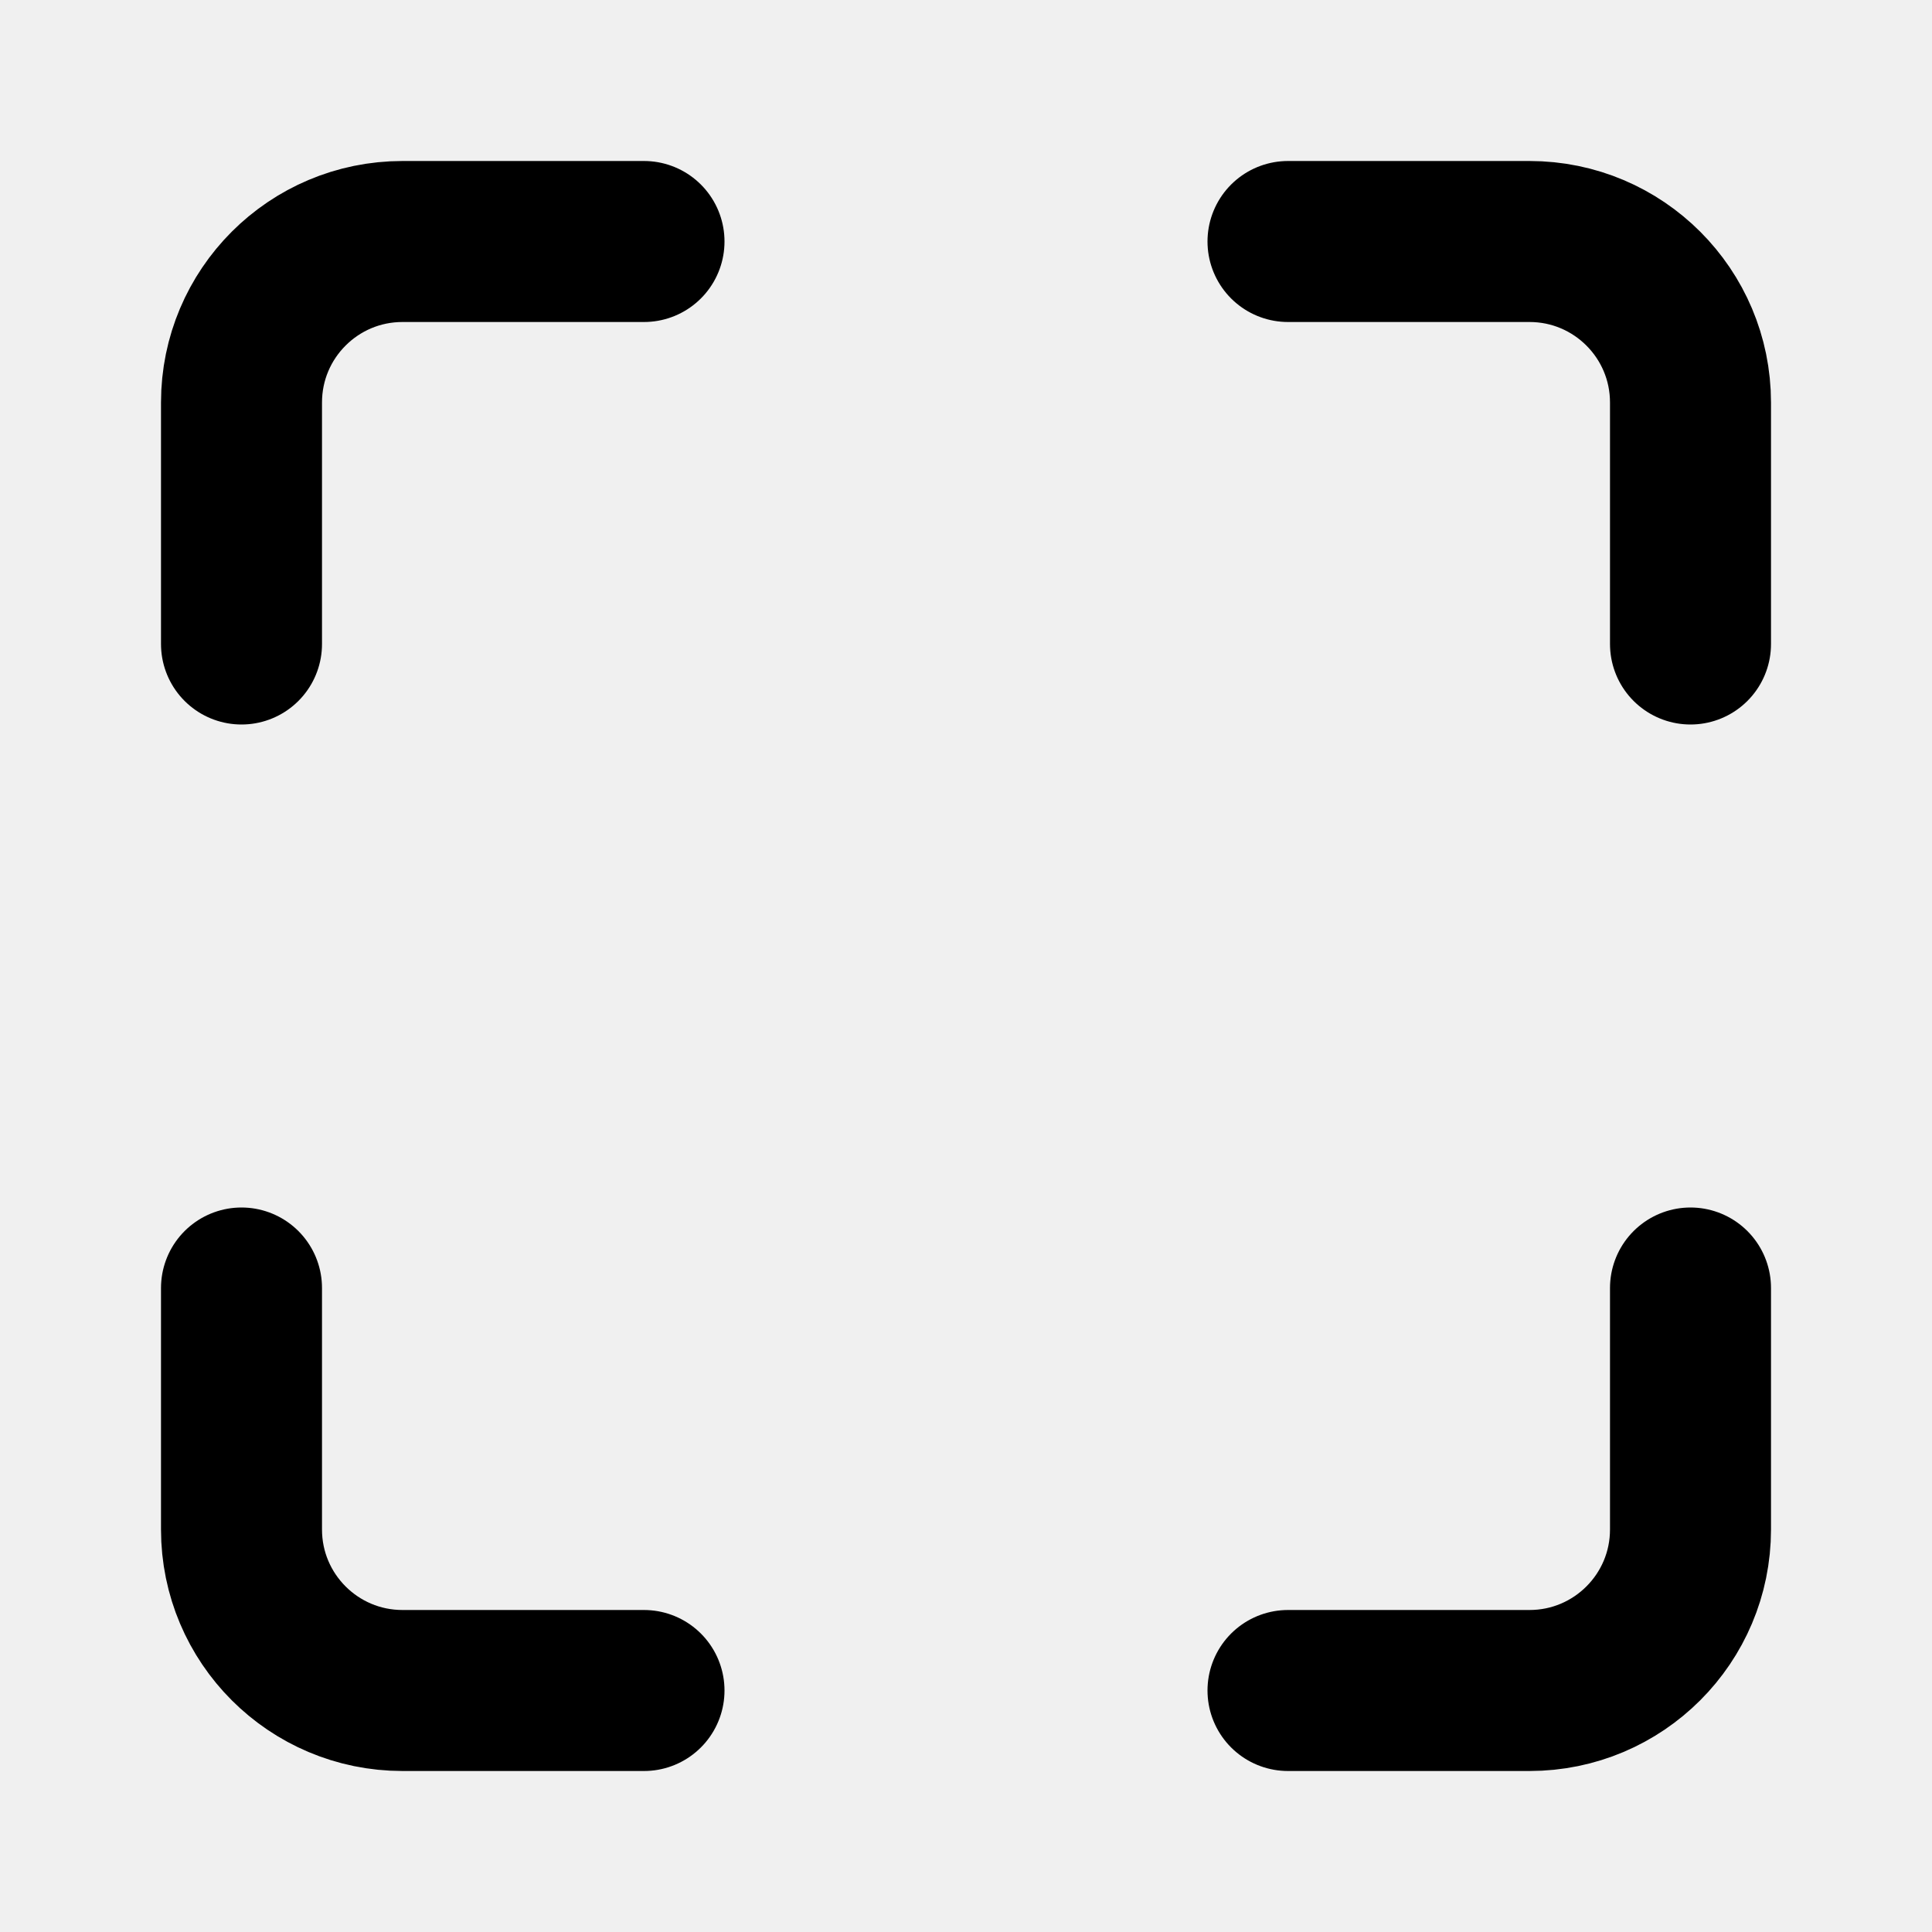
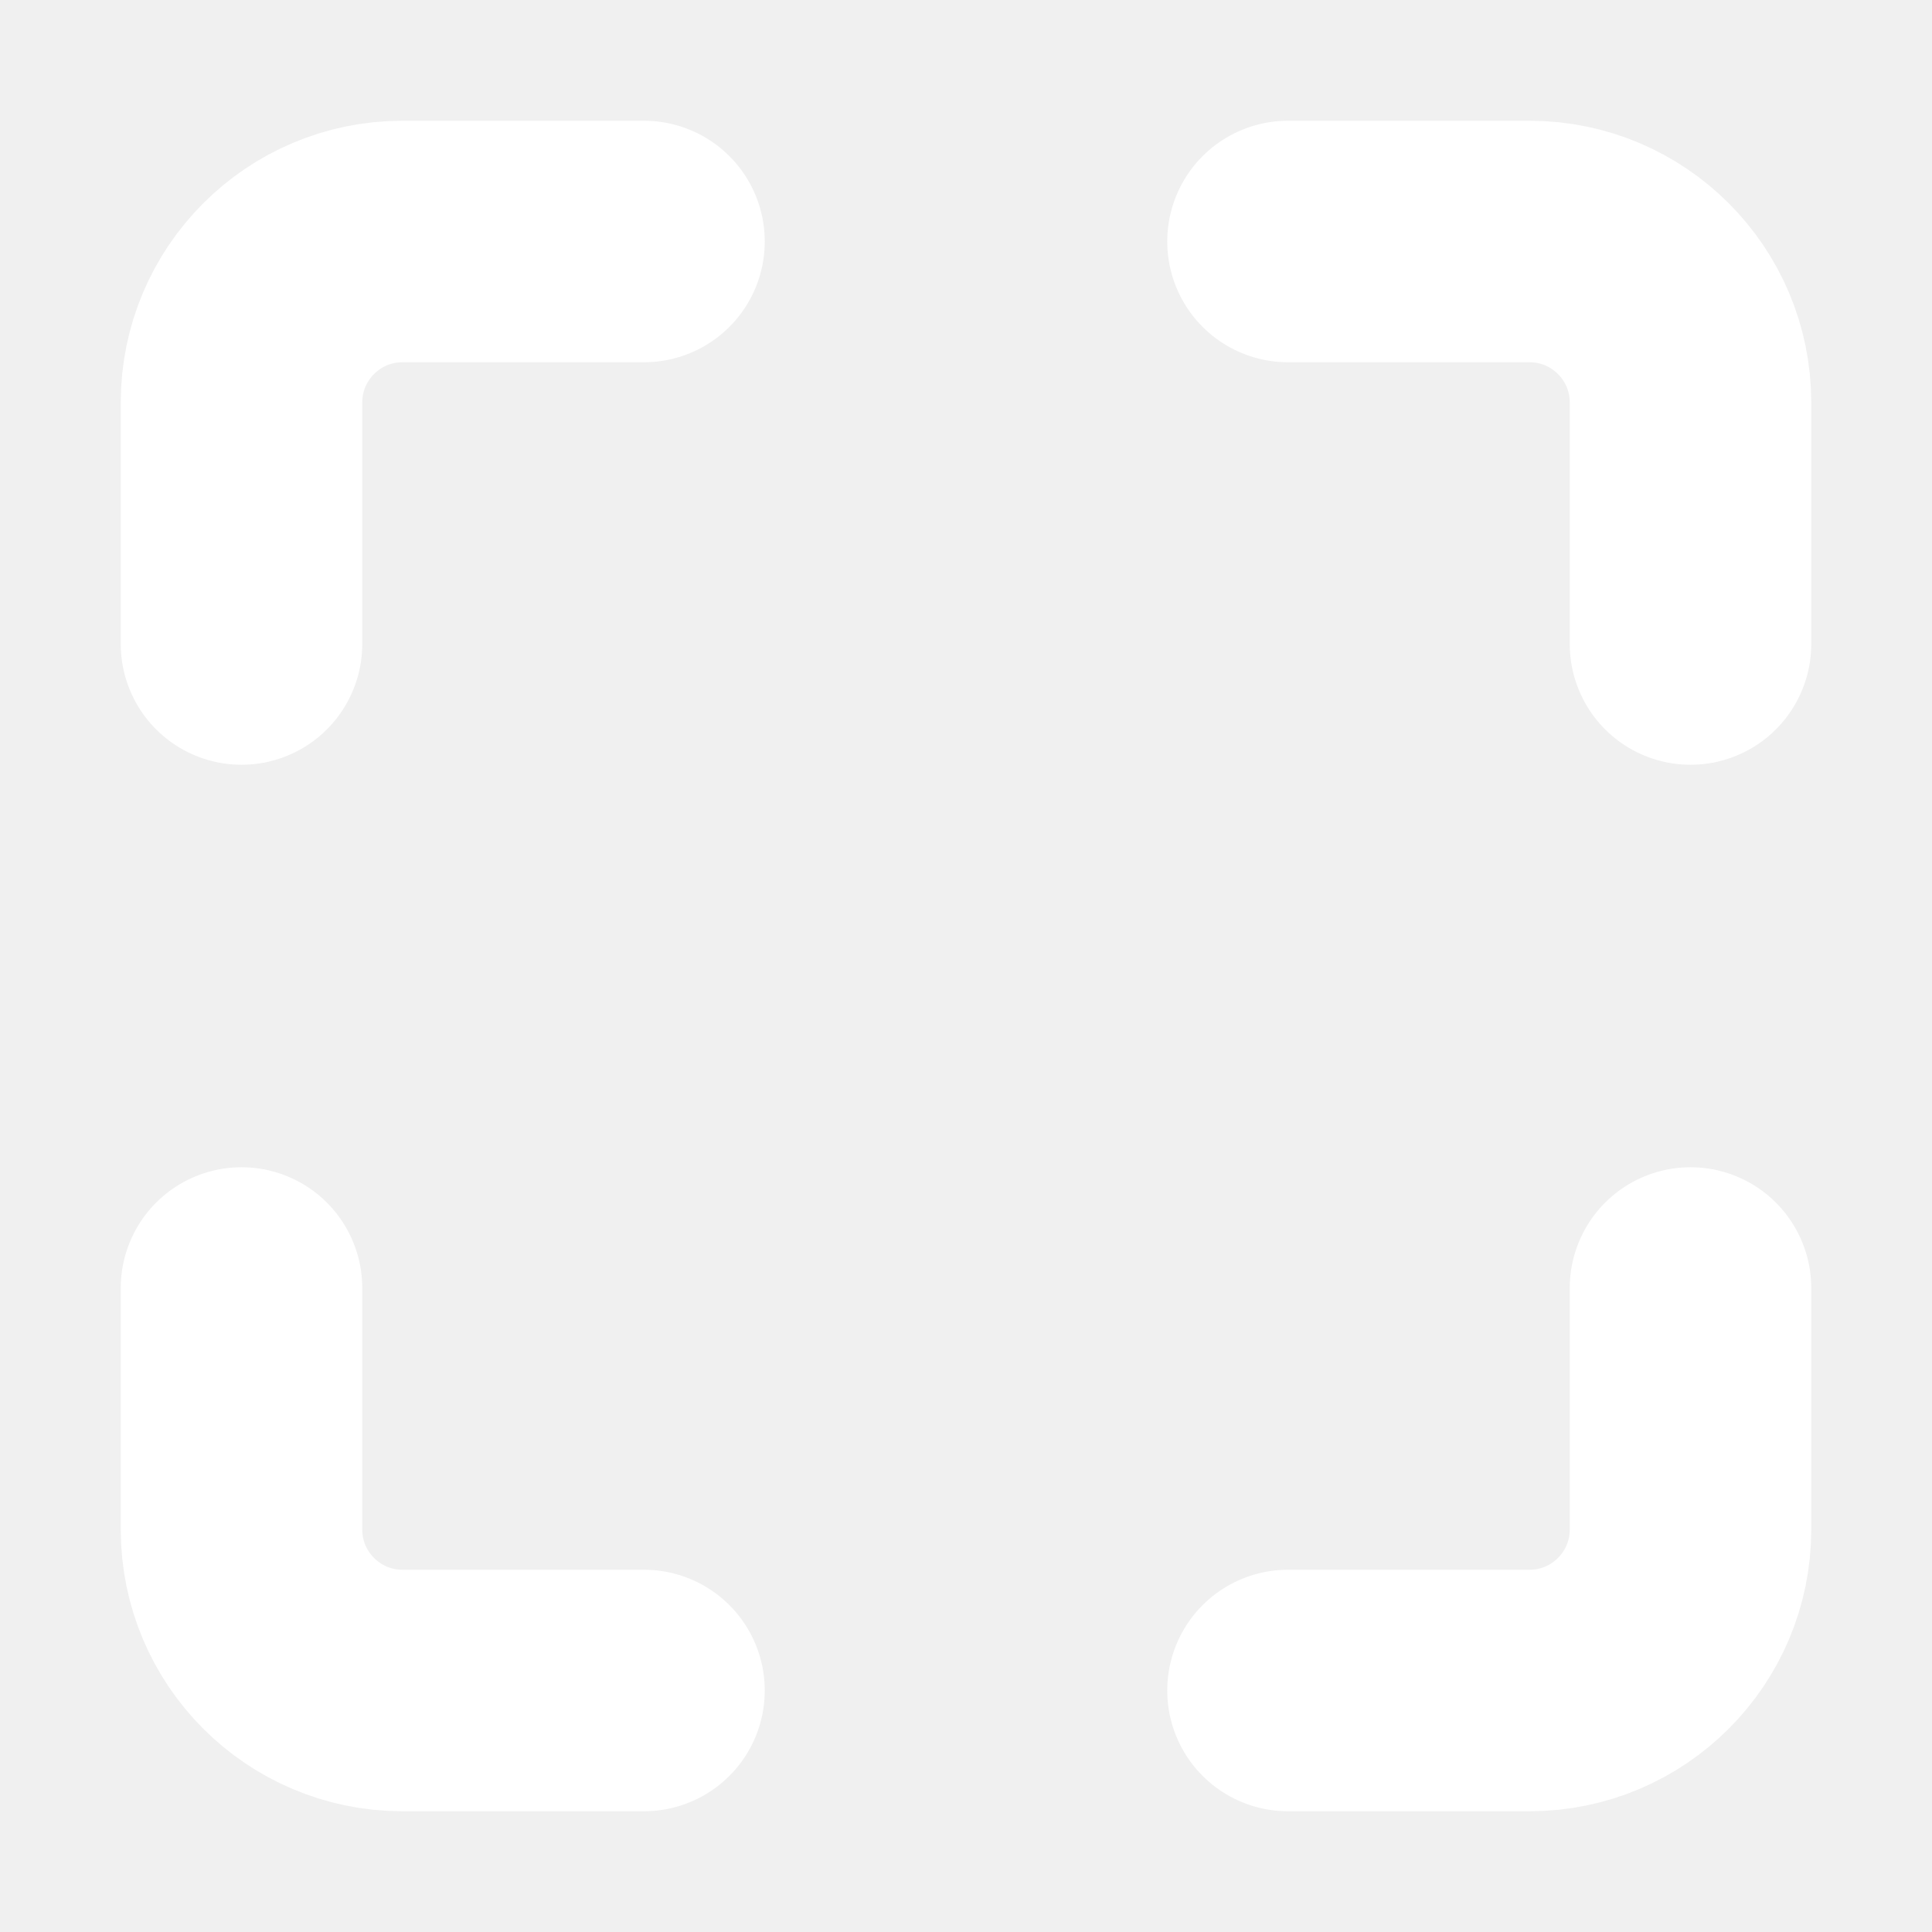
<svg xmlns="http://www.w3.org/2000/svg" width="800px" height="800px" viewBox="0 0 24 24">
  <g id="Complete">
    <g id="maximize">
      <g>
-         <path d="M3,8V5A2,2,0,0,1,5,3H8" fill="none" stroke="#000000" stroke-linecap="round" stroke-linejoin="round" stroke-width="2" />
-         <path d="M21,16v3a2,2,0,0,1-2,2H16" fill="none" stroke="#000000" stroke-linecap="round" stroke-linejoin="round" stroke-width="2" />
-         <path d="M3,16v3a2,2,0,0,0,2,2H8" fill="none" stroke="#000000" stroke-linecap="round" stroke-linejoin="round" stroke-width="2" />
-         <path d="M21,8V5a2,2,0,0,0-2-2H16" fill="none" stroke="#000000" stroke-linecap="round" stroke-linejoin="round" stroke-width="2" />
+         <path d="M3,8V5A2,2,0,0,1,5,3H8" fill="none" stroke="#ffffff" stroke-linecap="round" stroke-linejoin="round" stroke-width="3" />
+         <path d="M21,16v3a2,2,0,0,1-2,2H16" fill="none" stroke="#ffffff" stroke-linecap="round" stroke-linejoin="round" stroke-width="3" />
+         <path d="M3,16v3a2,2,0,0,0,2,2H8" fill="none" stroke="#ffffff" stroke-linecap="round" stroke-linejoin="round" stroke-width="3" />
+         <path d="M21,8V5a2,2,0,0,0-2-2H16" fill="none" stroke="#ffffff" stroke-linecap="round" stroke-linejoin="round" stroke-width="3" />
      </g>
    </g>
  </g>
</svg>
